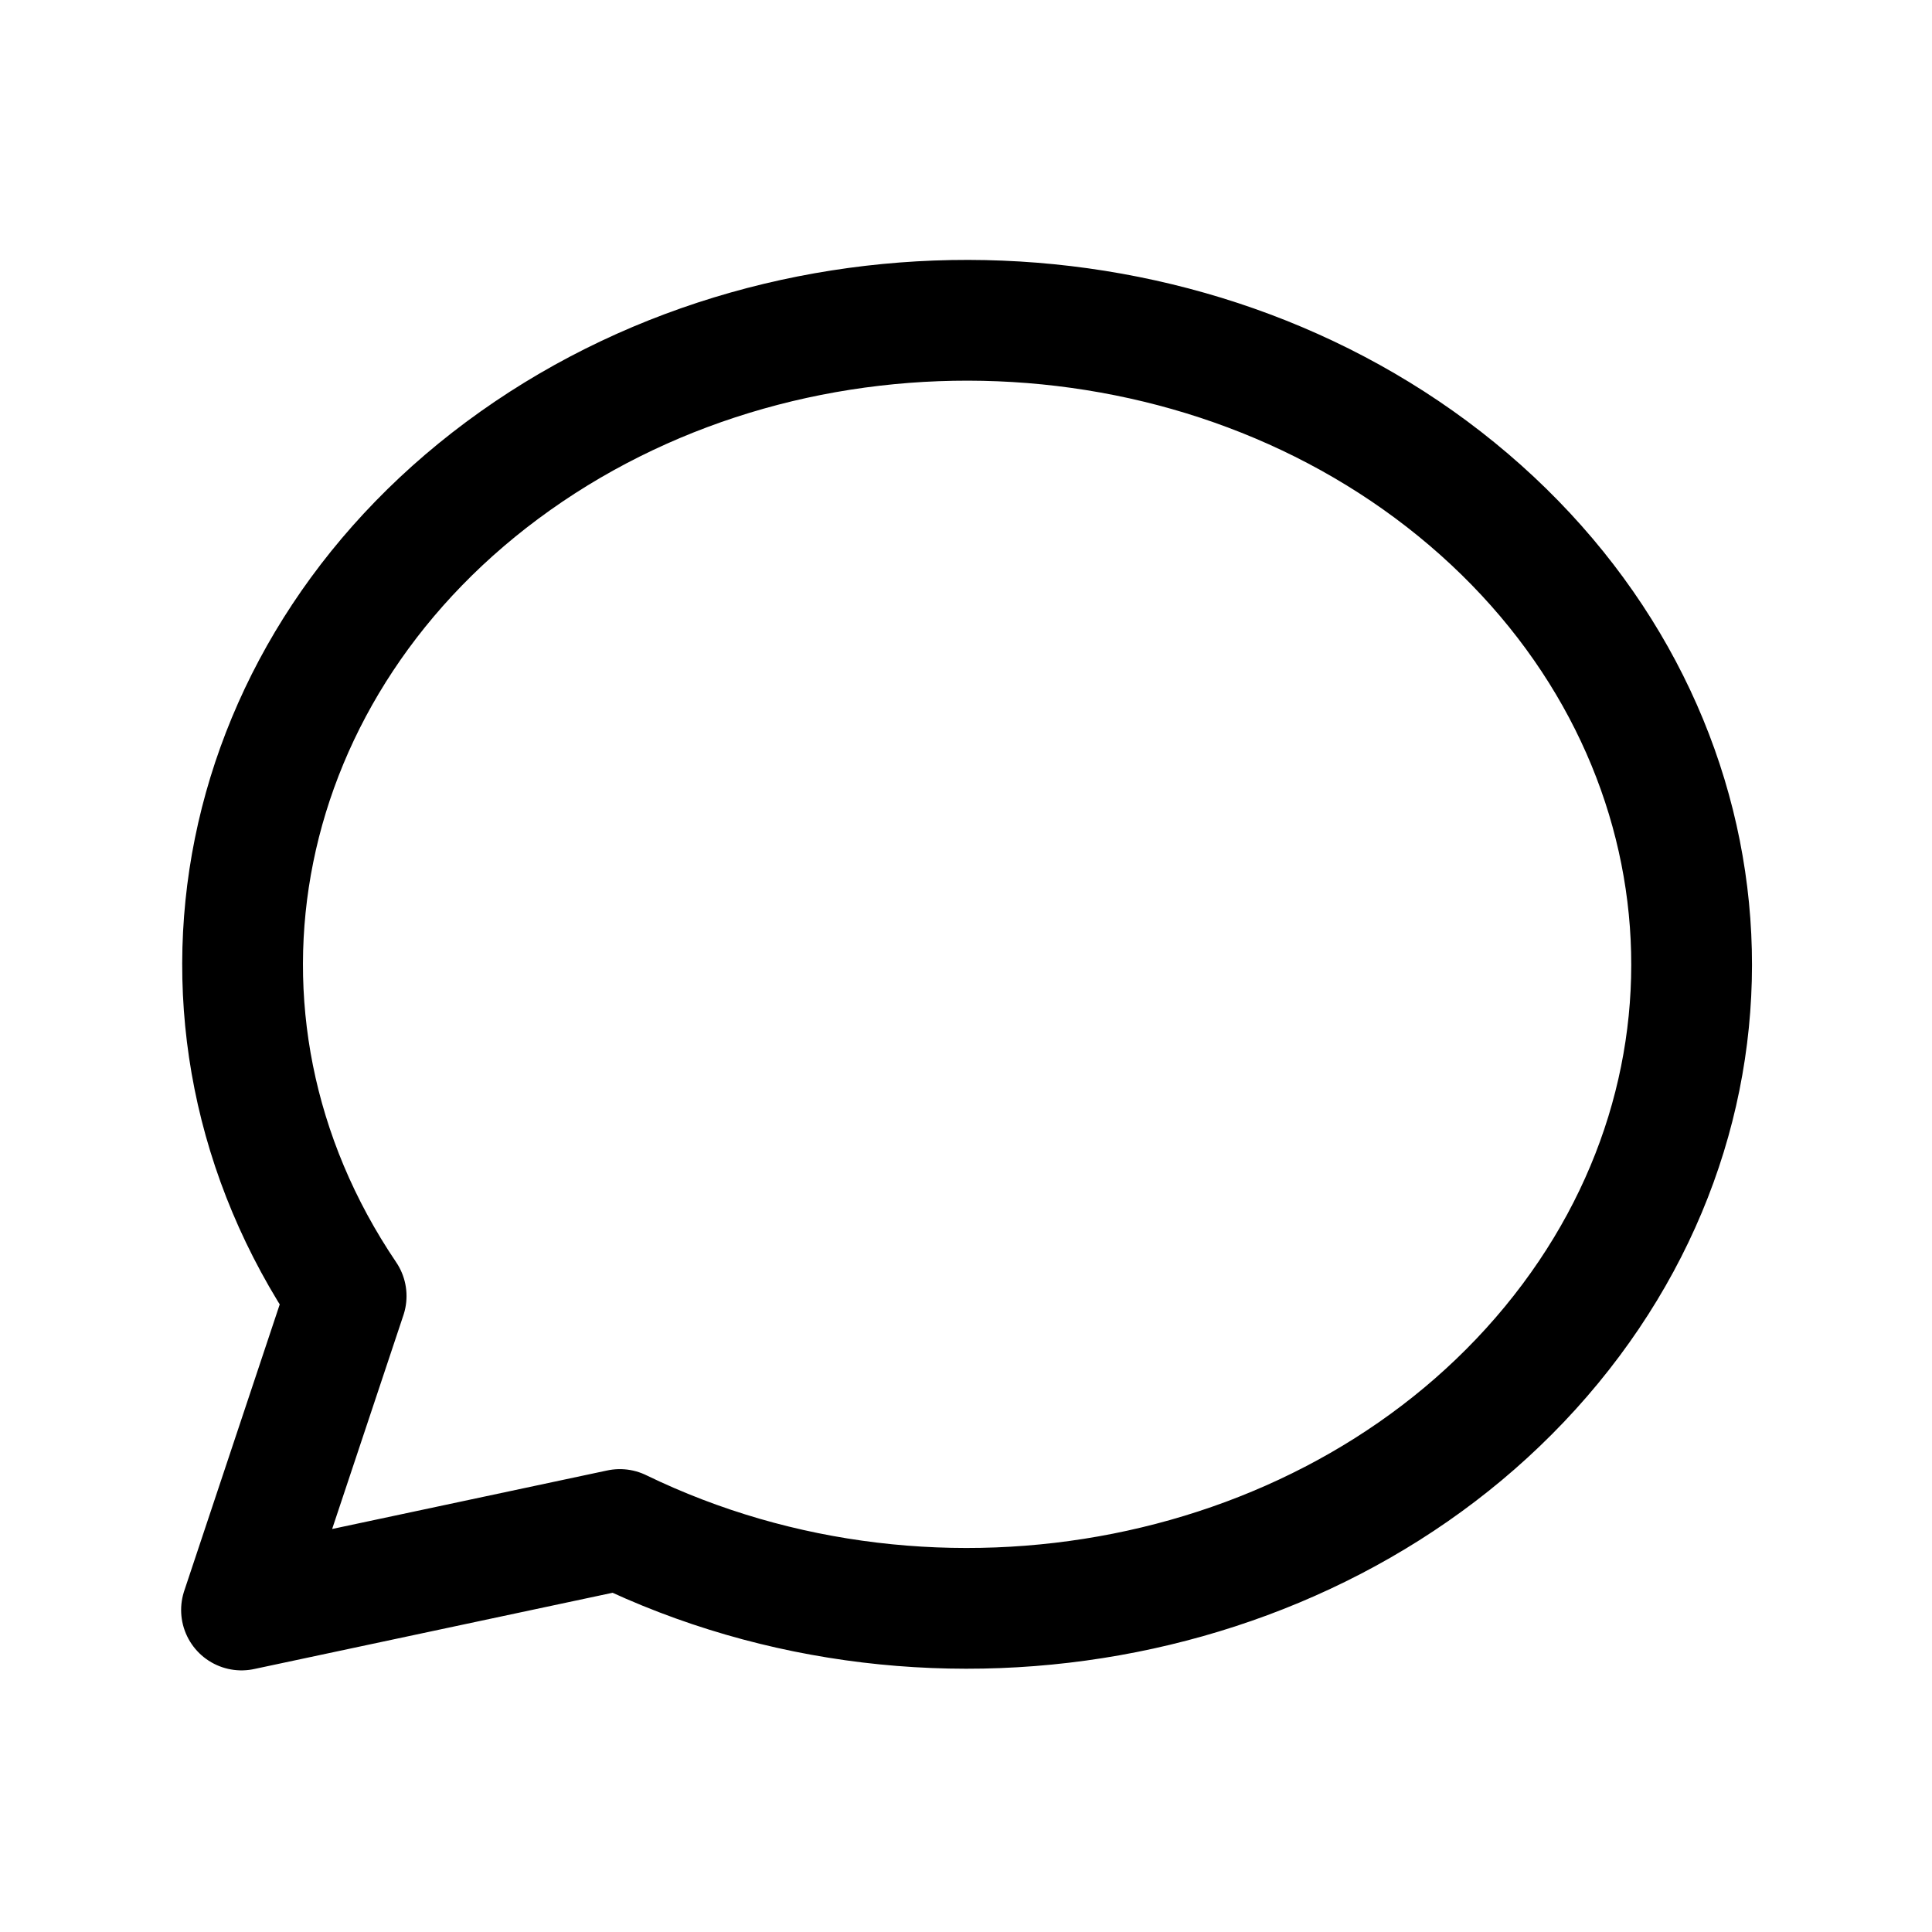
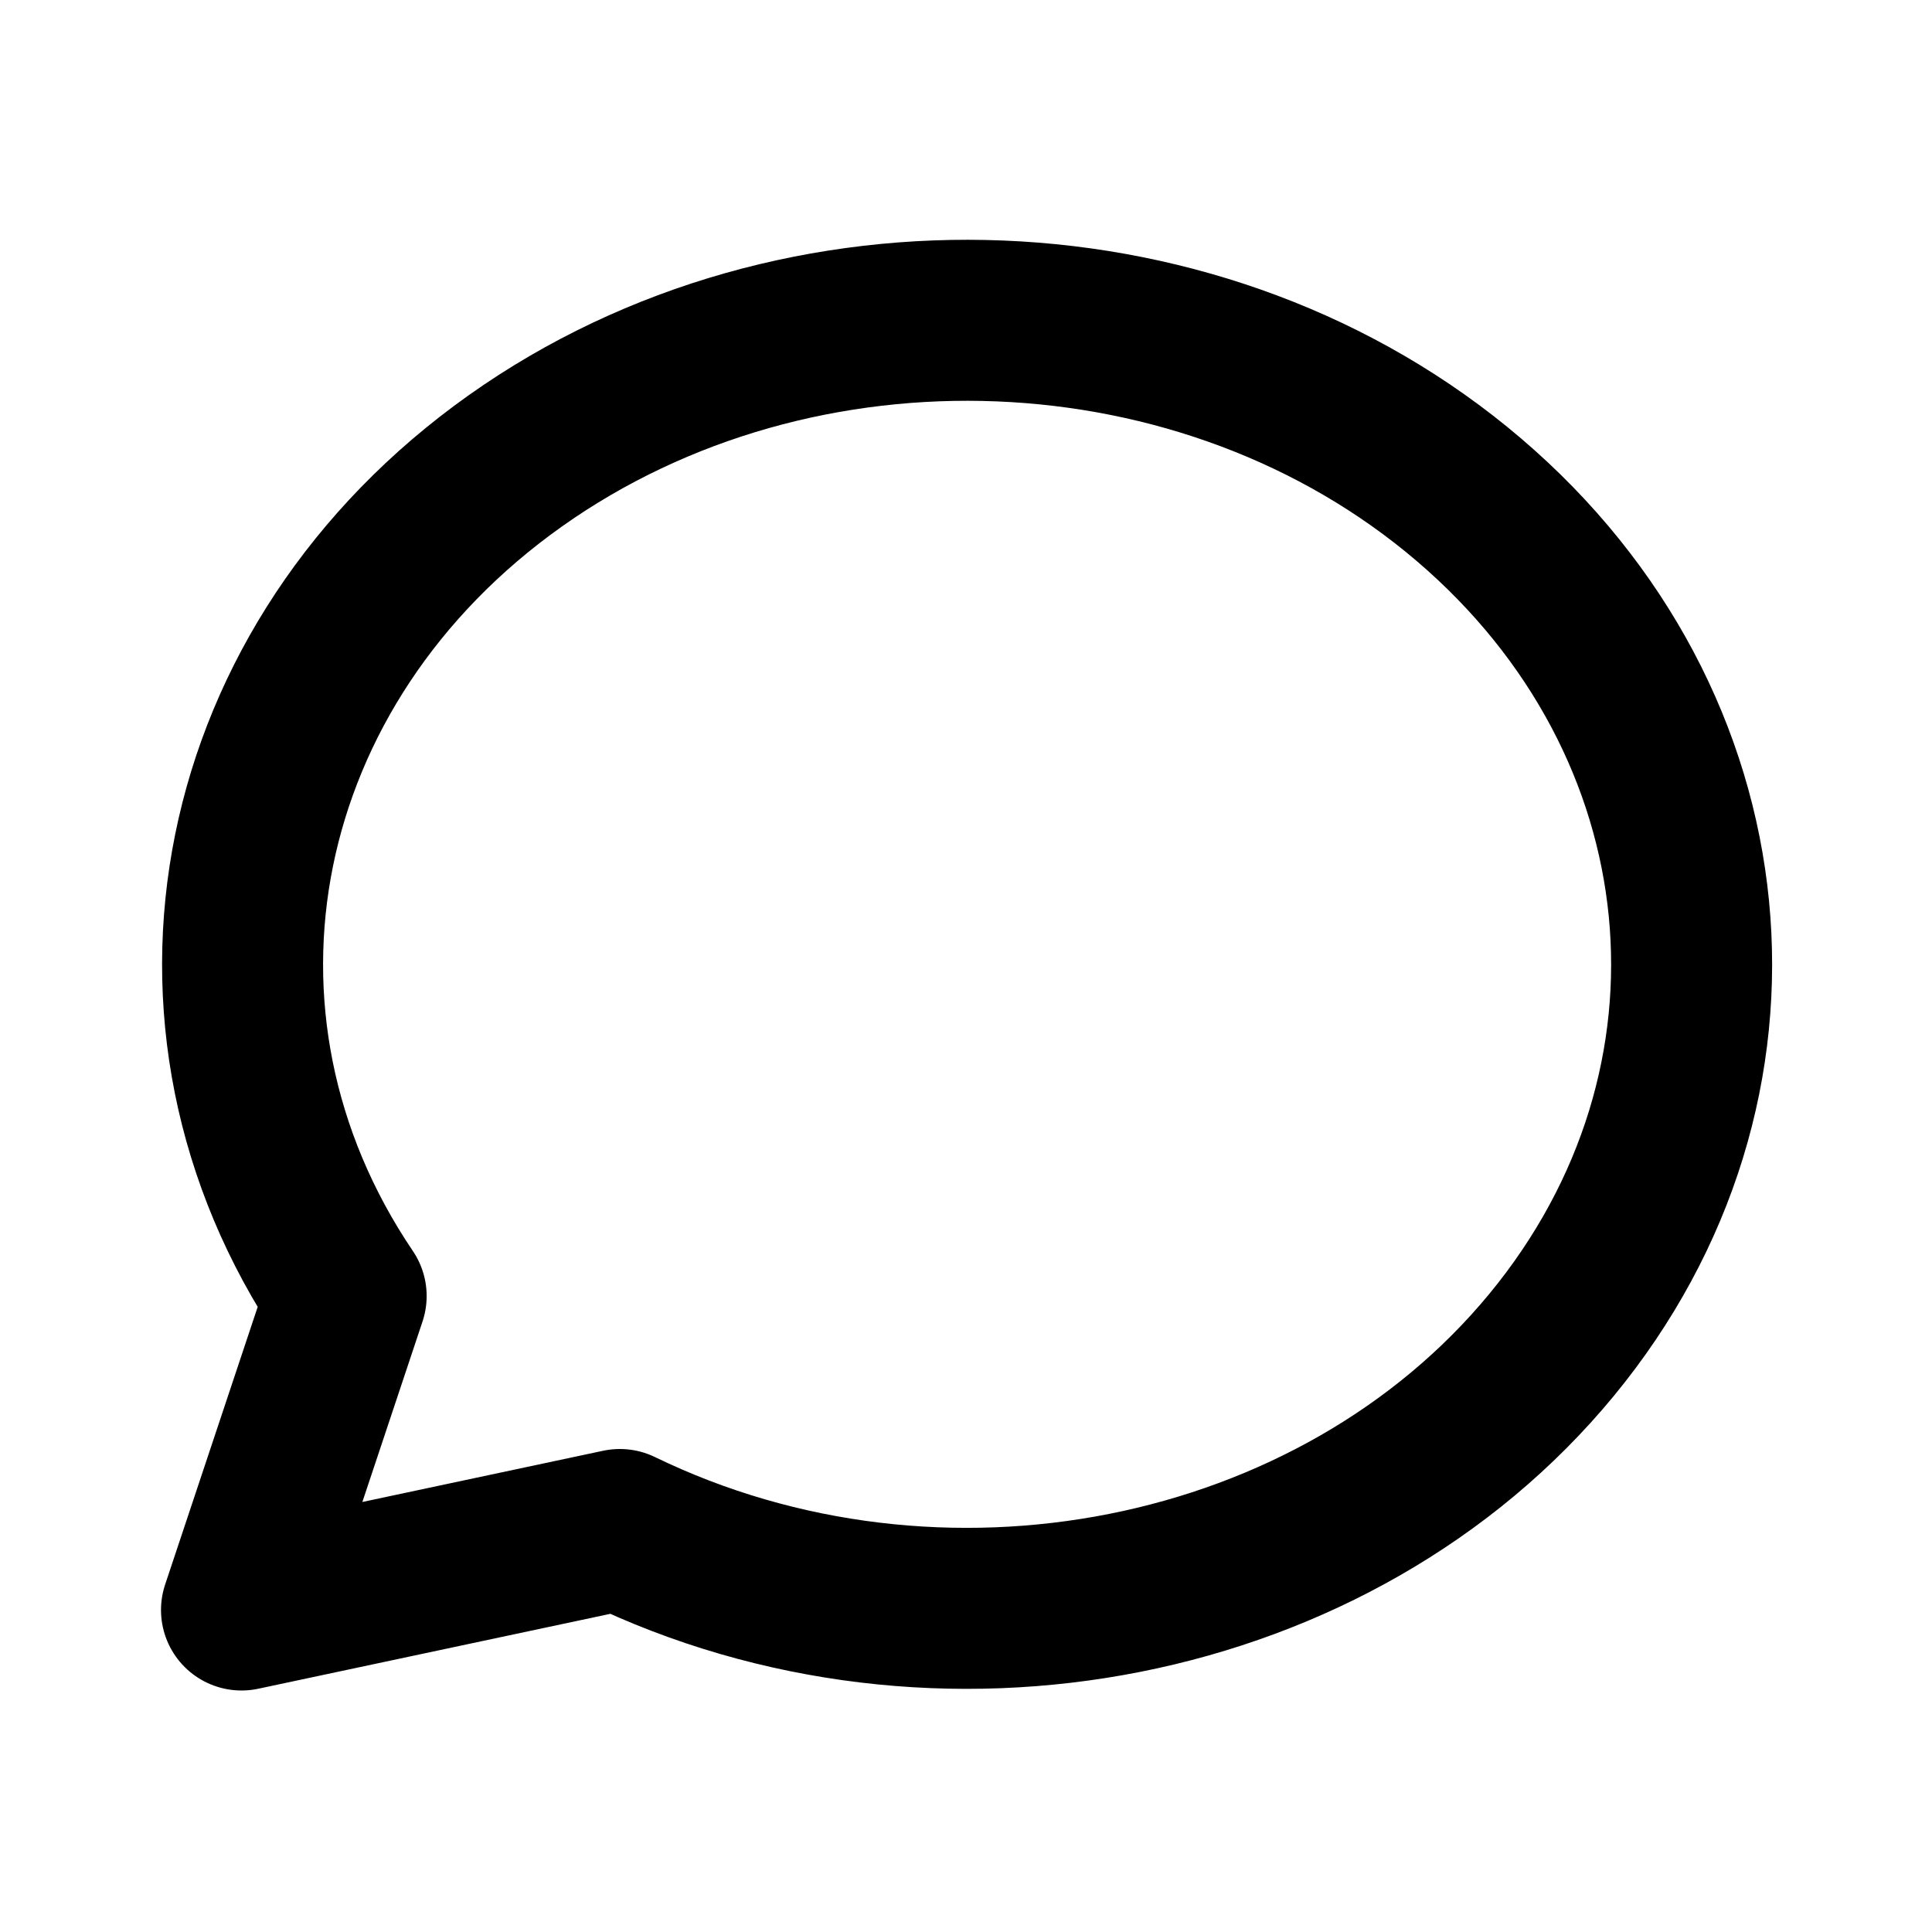
- <svg xmlns="http://www.w3.org/2000/svg" width="20" height="20" viewBox="0 0 24 24" fill="none" stroke="currentColor" stroke-width="1.5" stroke-linecap="round" stroke-linejoin="round">
+ <svg xmlns="http://www.w3.org/2000/svg" width="20" height="20" viewBox="0 0 24 24" fill="none" stroke="currentColor" stroke-width="2" stroke-linecap="round" stroke-linejoin="round">
  <path d="M3 20l1.3 -3.9c-2.324 -3.437 -1.426 -7.872 2.1 -10.374c3.526 -2.501 8.59 -2.296 11.845 .48c3.255 2.777 3.695 7.266 1.029 10.501c-2.666 3.235 -7.615 4.215 -11.574 2.293l-4.7 1" />
</svg>
